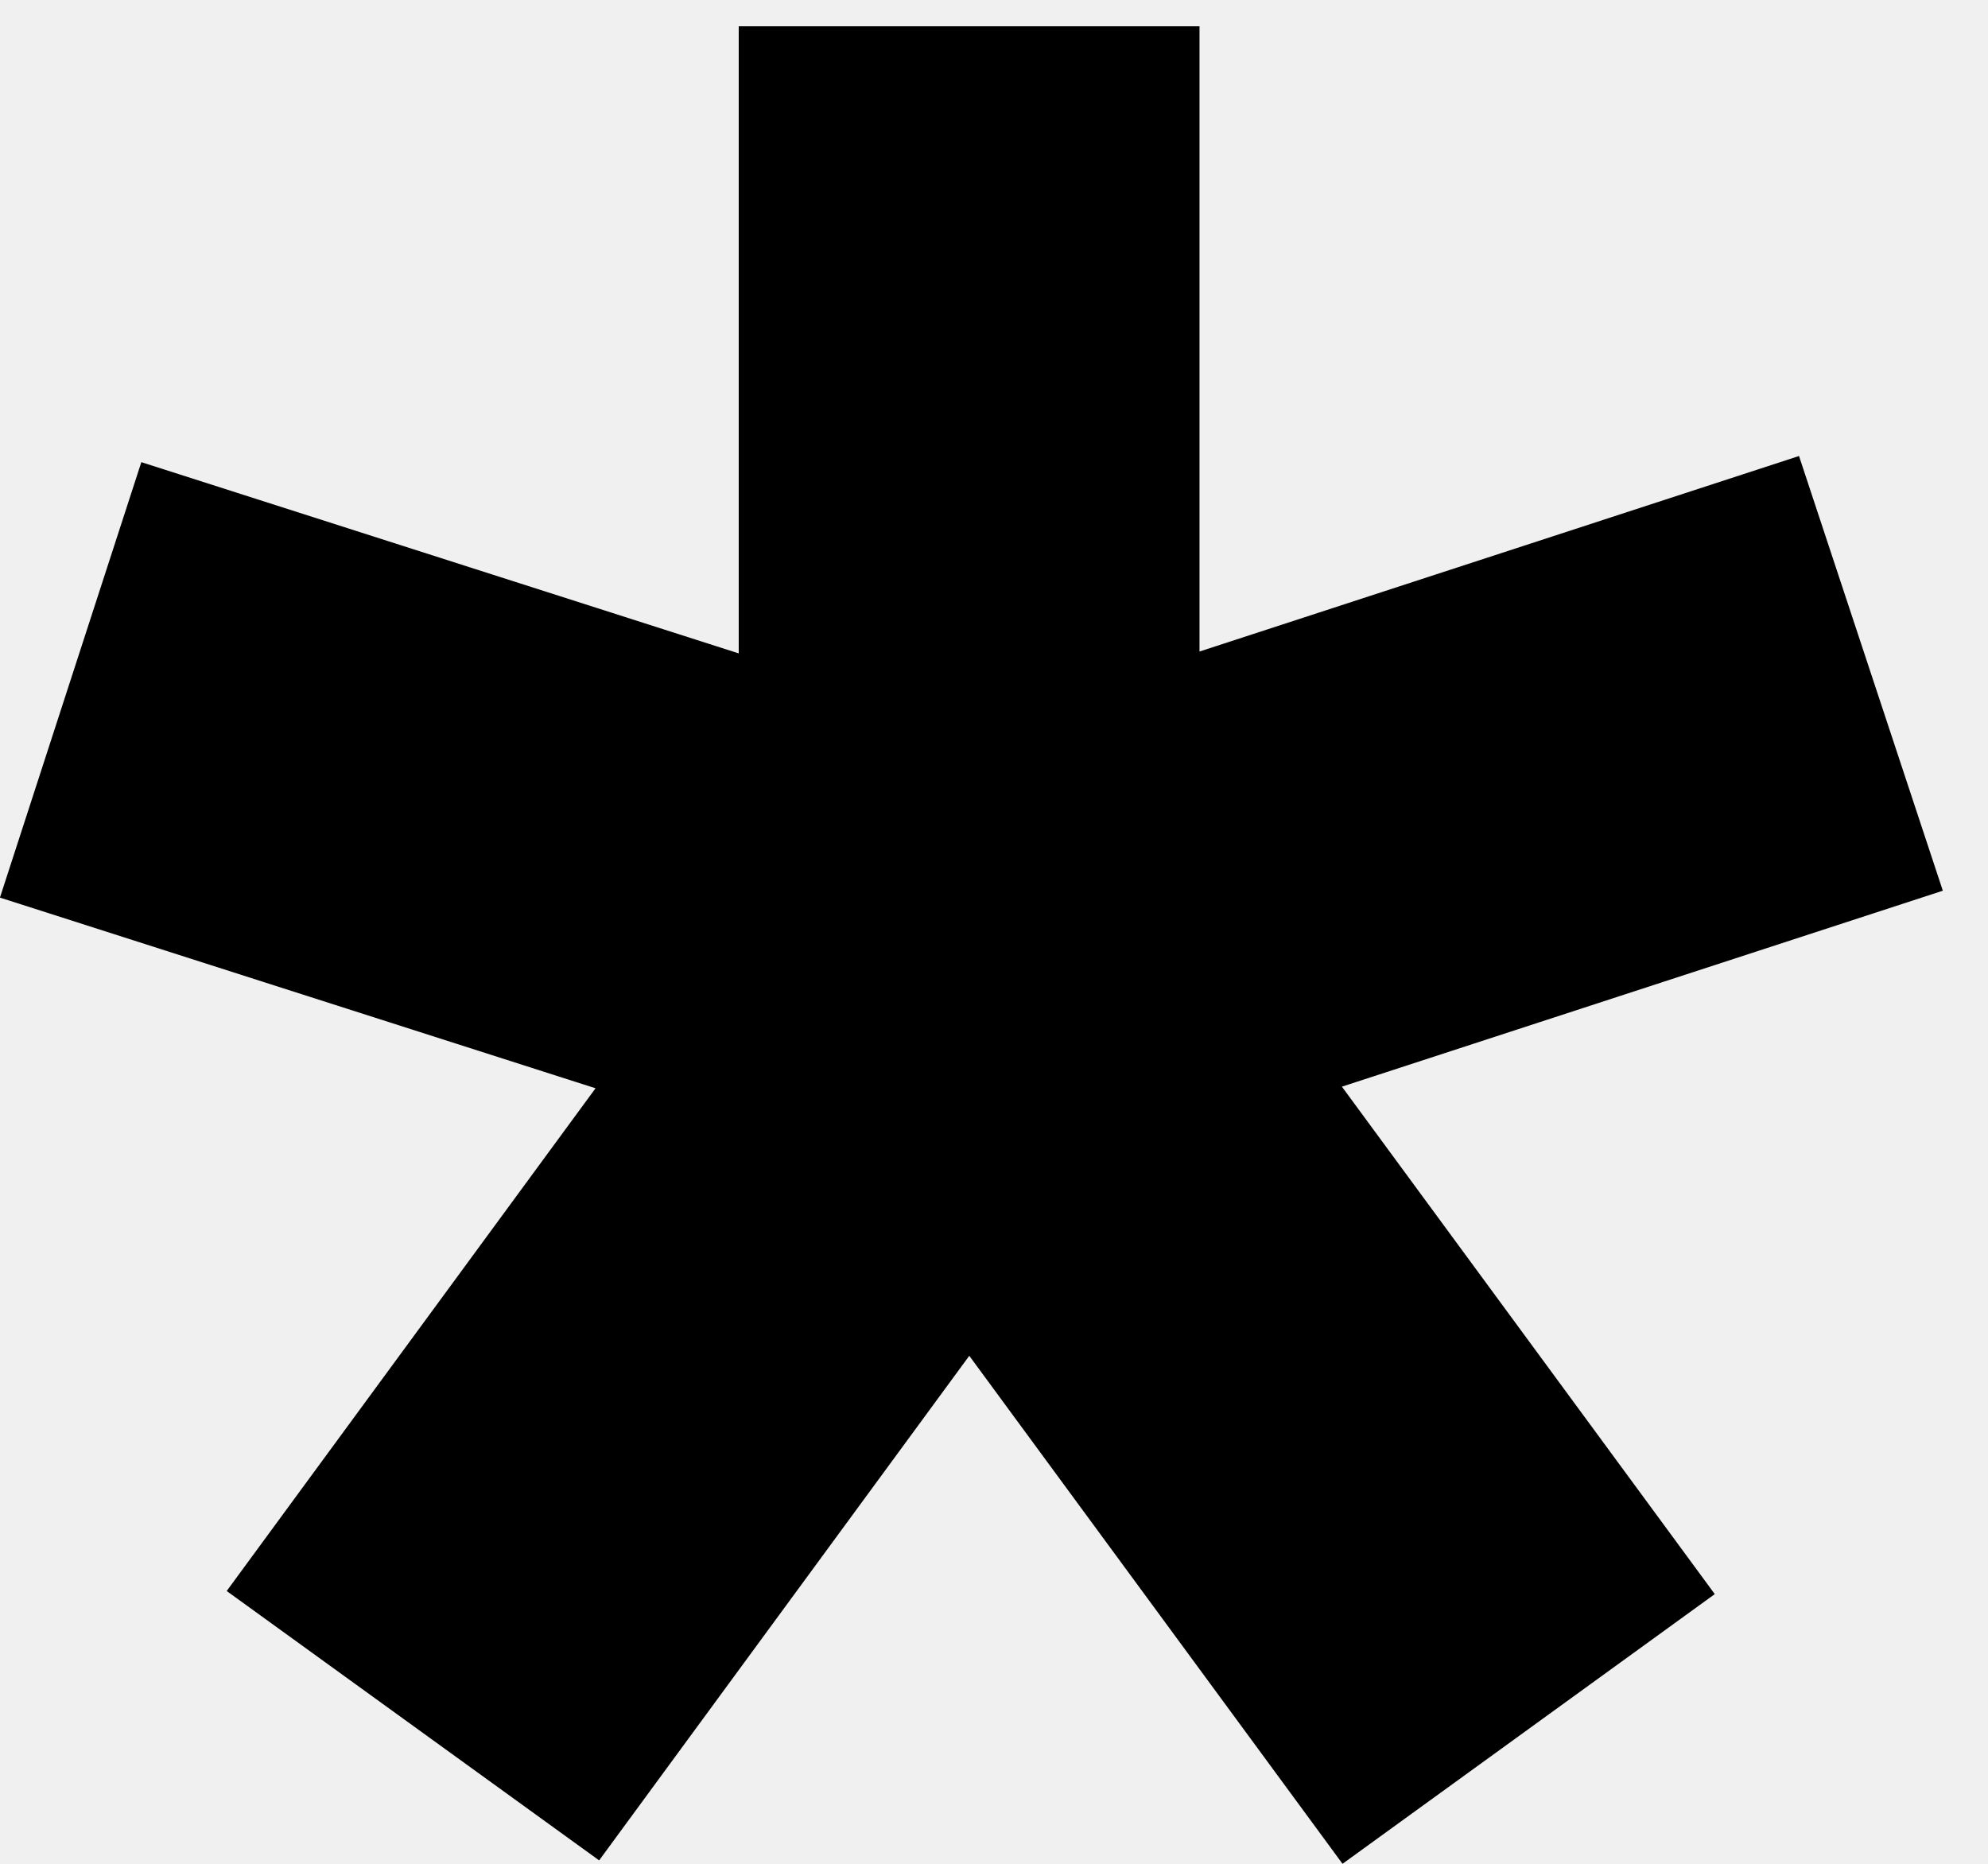
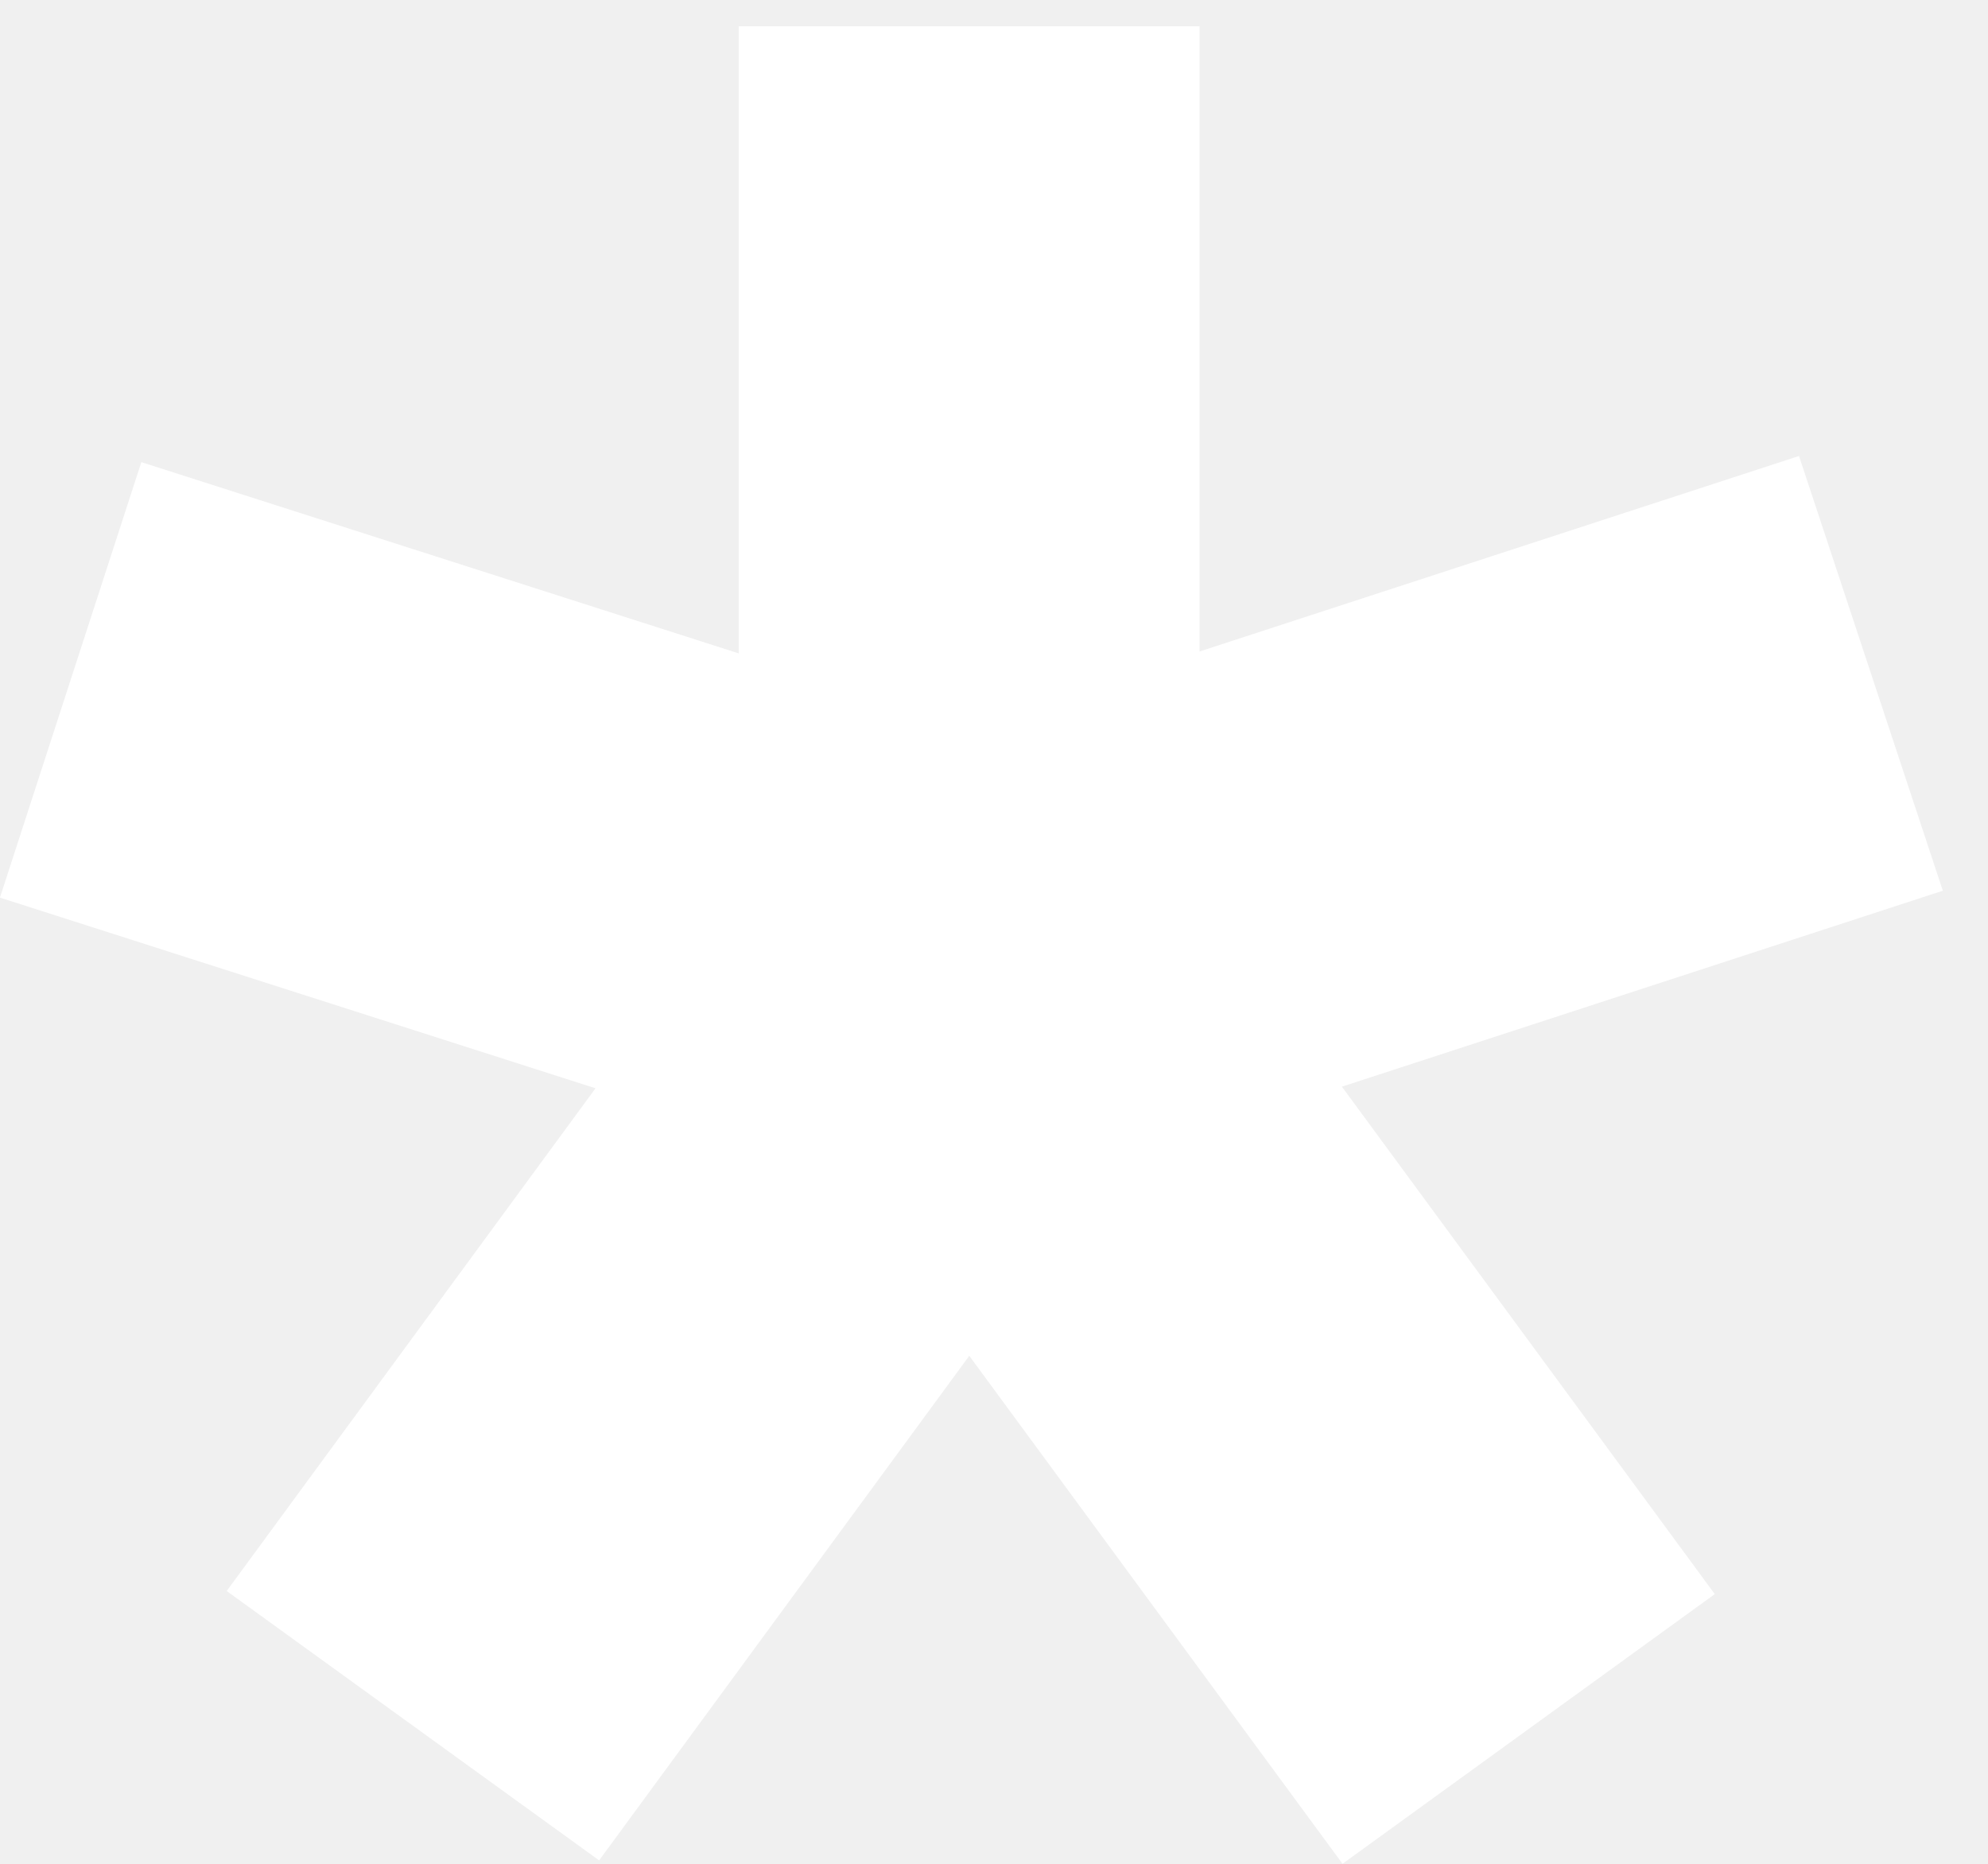
<svg xmlns="http://www.w3.org/2000/svg" width="32" height="30" viewBox="0 0 32 30" fill="none">
-   <path fill-rule="evenodd" clip-rule="evenodd" d="M9.586 17.517L-0.001 14.448L2.275 7.439L11.891 10.517V0.423H19.308V10.487L28.958 7.34L31.273 14.337L21.6 17.491L27.602 25.659L21.61 30L15.602 21.823L9.644 29.945L3.649 25.609L9.586 17.517Z" fill="black" />
+   <path fill-rule="evenodd" clip-rule="evenodd" d="M9.586 17.517L-0.001 14.448L2.275 7.439L11.891 10.517V0.423H19.308V10.487L28.958 7.34L31.273 14.337L21.6 17.491L27.602 25.659L21.61 30L15.602 21.823L9.644 29.945L3.649 25.609L9.586 17.517Z" fill="#fff" />
</svg>
